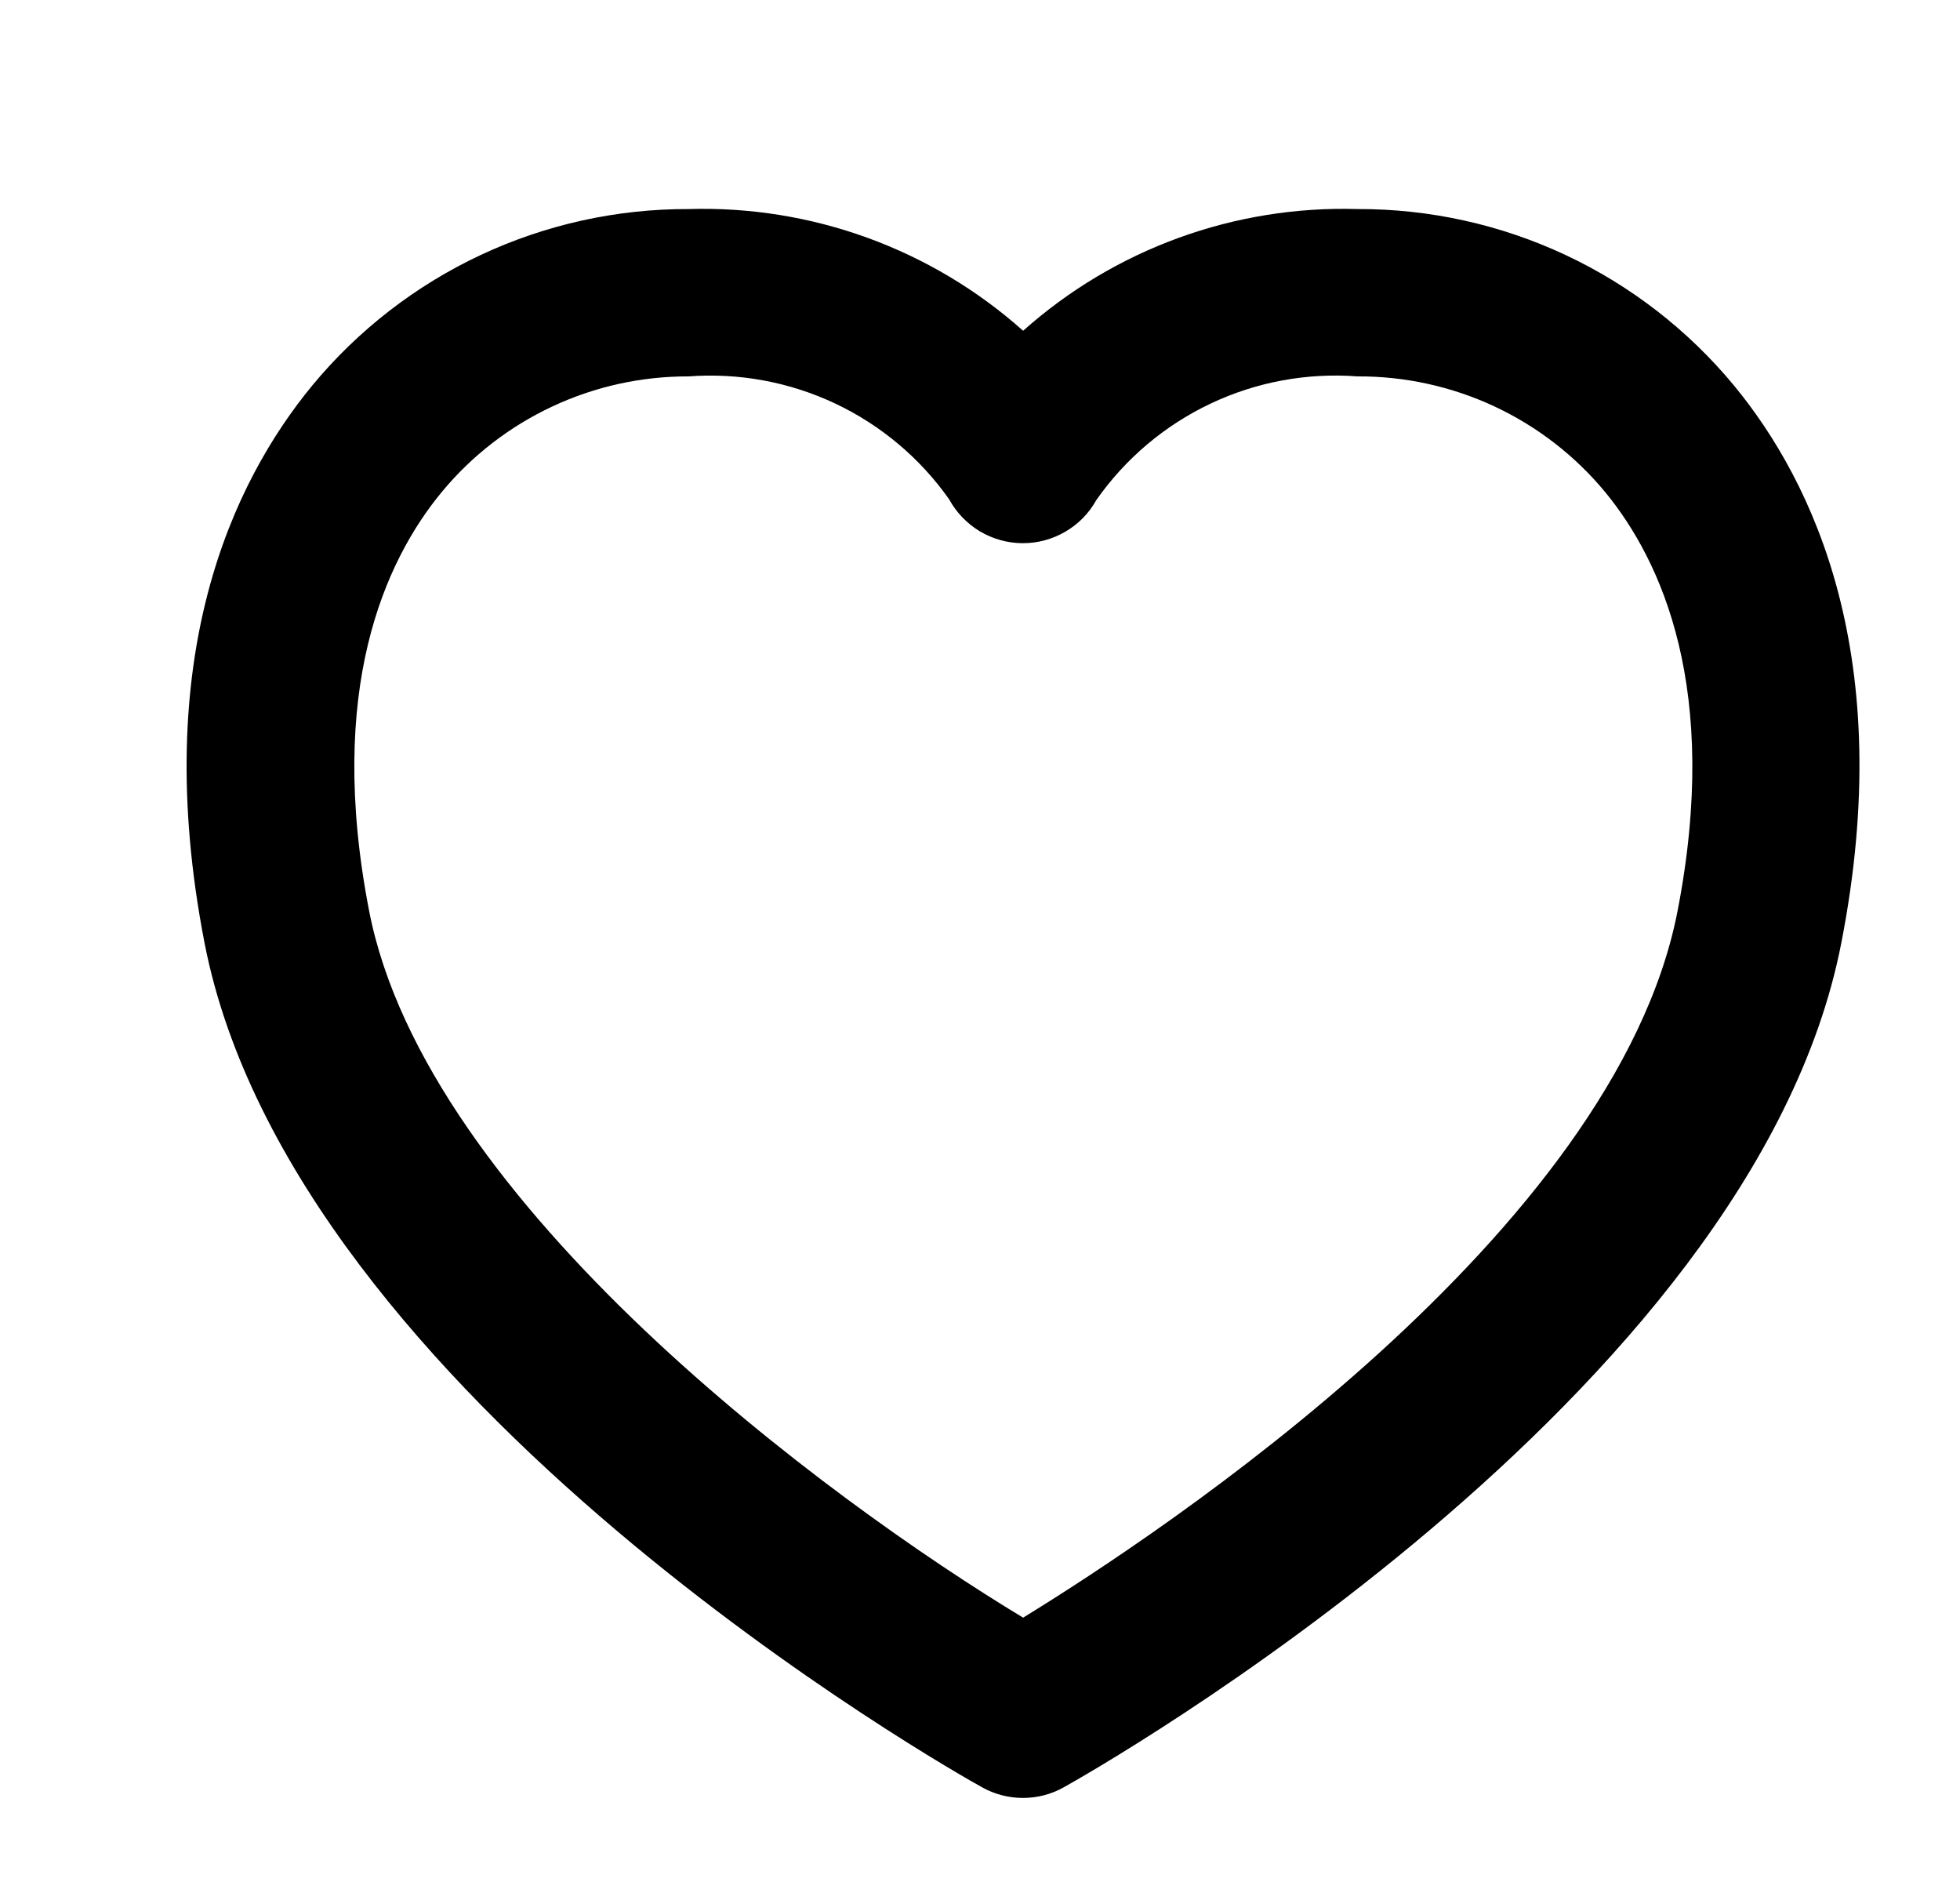
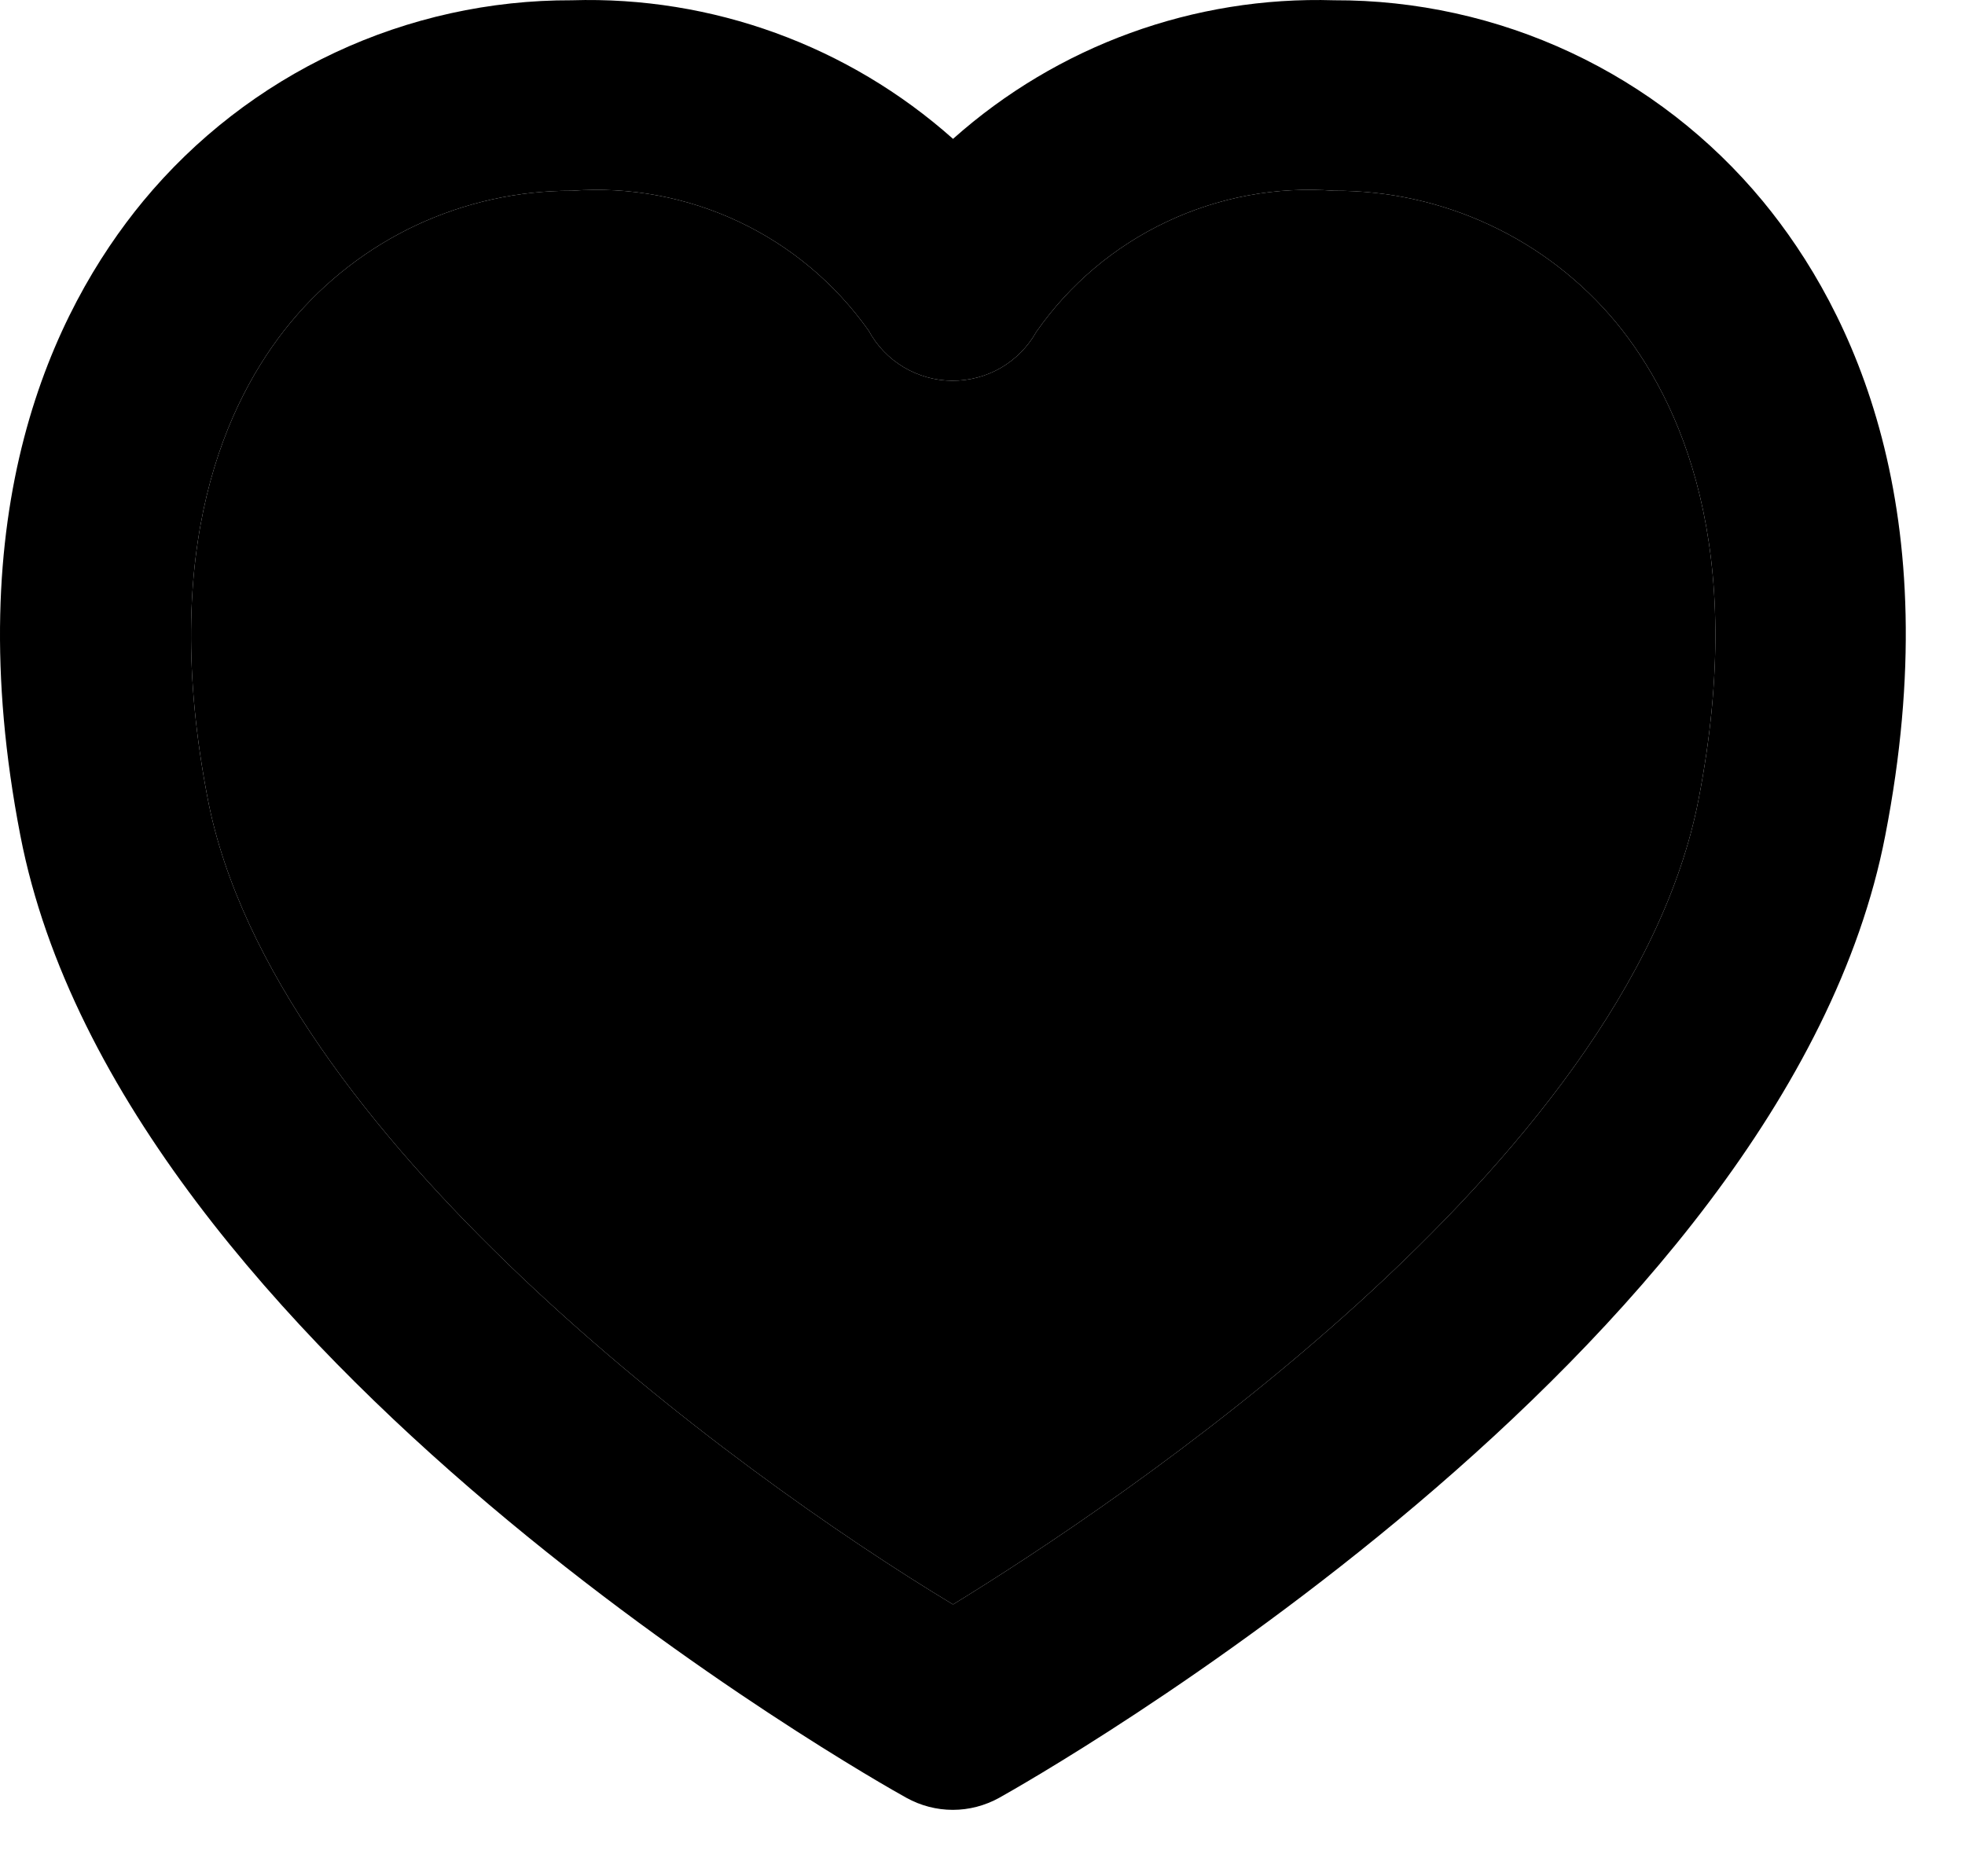
- <svg xmlns="http://www.w3.org/2000/svg" width="25" height="24" viewBox="0 0 25 24" fill="none">
-   <path d="M22.117 4.916C21.533 4.21 20.799 3.641 19.969 3.252C19.139 2.863 18.233 2.663 17.317 2.666C15.748 2.619 14.221 3.174 13.05 4.218C11.879 3.174 10.352 2.619 8.783 2.666C7.867 2.663 6.961 2.863 6.131 3.252C5.301 3.641 4.567 4.21 3.983 4.916C2.967 6.149 1.903 8.382 2.608 12.02C3.734 17.83 12.172 22.598 12.528 22.793C12.687 22.882 12.866 22.928 13.048 22.928C13.23 22.928 13.409 22.882 13.567 22.793C13.926 22.594 22.364 17.826 23.487 12.02C24.197 8.382 23.133 6.149 22.117 4.916ZM21.398 11.615C20.602 15.723 14.819 19.543 13.05 20.629C10.558 19.125 5.432 15.349 4.708 11.615C4.16 8.792 4.909 7.153 5.635 6.274C6.018 5.811 6.499 5.439 7.044 5.184C7.588 4.929 8.182 4.798 8.783 4.8C9.425 4.752 10.069 4.871 10.651 5.145C11.234 5.42 11.735 5.841 12.106 6.367C12.198 6.535 12.333 6.676 12.497 6.775C12.662 6.873 12.85 6.926 13.041 6.927C13.233 6.928 13.421 6.878 13.587 6.781C13.753 6.685 13.89 6.546 13.983 6.378C14.354 5.848 14.856 5.424 15.441 5.147C16.025 4.87 16.672 4.751 17.317 4.8C17.919 4.797 18.515 4.928 19.06 5.182C19.606 5.437 20.089 5.81 20.473 6.274C21.196 7.153 21.945 8.792 21.398 11.615Z" fill="black" />
+ <svg xmlns="http://www.w3.org/2000/svg" width="22" height="21" viewBox="0 0 22 21" fill="none">
+   <path d="M19.736 2.252C19.152 1.546 18.419 0.978 17.589 0.589C16.759 0.2 15.853 -0 14.936 0.003C13.368 -0.045 11.841 0.511 10.67 1.555C9.498 0.511 7.971 -0.045 6.403 0.003C5.486 -0 4.58 0.2 3.75 0.589C2.92 0.978 2.187 1.546 1.603 2.252C0.586 3.485 -0.477 5.718 0.228 9.356C1.353 15.166 9.792 19.934 10.148 20.13C10.307 20.218 10.486 20.265 10.668 20.265C10.849 20.265 11.028 20.218 11.187 20.13C11.545 19.93 19.984 15.162 21.107 9.356C21.816 5.718 20.753 3.485 19.736 2.252ZM19.017 8.951C18.222 13.059 12.438 16.88 10.67 17.965C8.178 16.462 3.051 12.685 2.327 8.951C1.78 6.129 2.529 4.489 3.254 3.61C3.638 3.147 4.119 2.775 4.663 2.52C5.208 2.266 5.802 2.134 6.403 2.136C7.045 2.088 7.689 2.207 8.271 2.482C8.853 2.756 9.354 3.177 9.726 3.703C9.817 3.872 9.952 4.012 10.117 4.111C10.281 4.209 10.469 4.262 10.661 4.263C10.852 4.264 11.041 4.214 11.207 4.118C11.373 4.021 11.509 3.882 11.603 3.715C11.973 3.185 12.476 2.76 13.06 2.484C13.645 2.207 14.291 2.087 14.936 2.136C15.539 2.133 16.134 2.264 16.68 2.519C17.226 2.774 17.708 3.146 18.093 3.61C18.816 4.489 19.564 6.129 19.017 8.951Z" fill="black" />
+   <path d="M19.017 8.951C18.222 13.059 12.438 16.88 10.67 17.965C8.178 16.462 3.051 12.685 2.327 8.951C1.78 6.129 2.529 4.489 3.254 3.61C3.638 3.147 4.119 2.775 4.663 2.52C5.208 2.266 5.802 2.134 6.403 2.136C7.045 2.088 7.689 2.207 8.271 2.482C8.853 2.756 9.354 3.177 9.726 3.703C9.817 3.872 9.952 4.012 10.117 4.111C10.281 4.209 10.469 4.262 10.661 4.263C10.852 4.264 11.041 4.214 11.207 4.118C11.373 4.021 11.509 3.882 11.603 3.715C11.973 3.185 12.476 2.76 13.06 2.484C13.645 2.207 14.291 2.087 14.936 2.136C15.539 2.133 16.134 2.264 16.68 2.519C17.226 2.774 17.708 3.146 18.093 3.61C18.816 4.489 19.564 6.129 19.017 8.951Z" fill="black" />
</svg>
